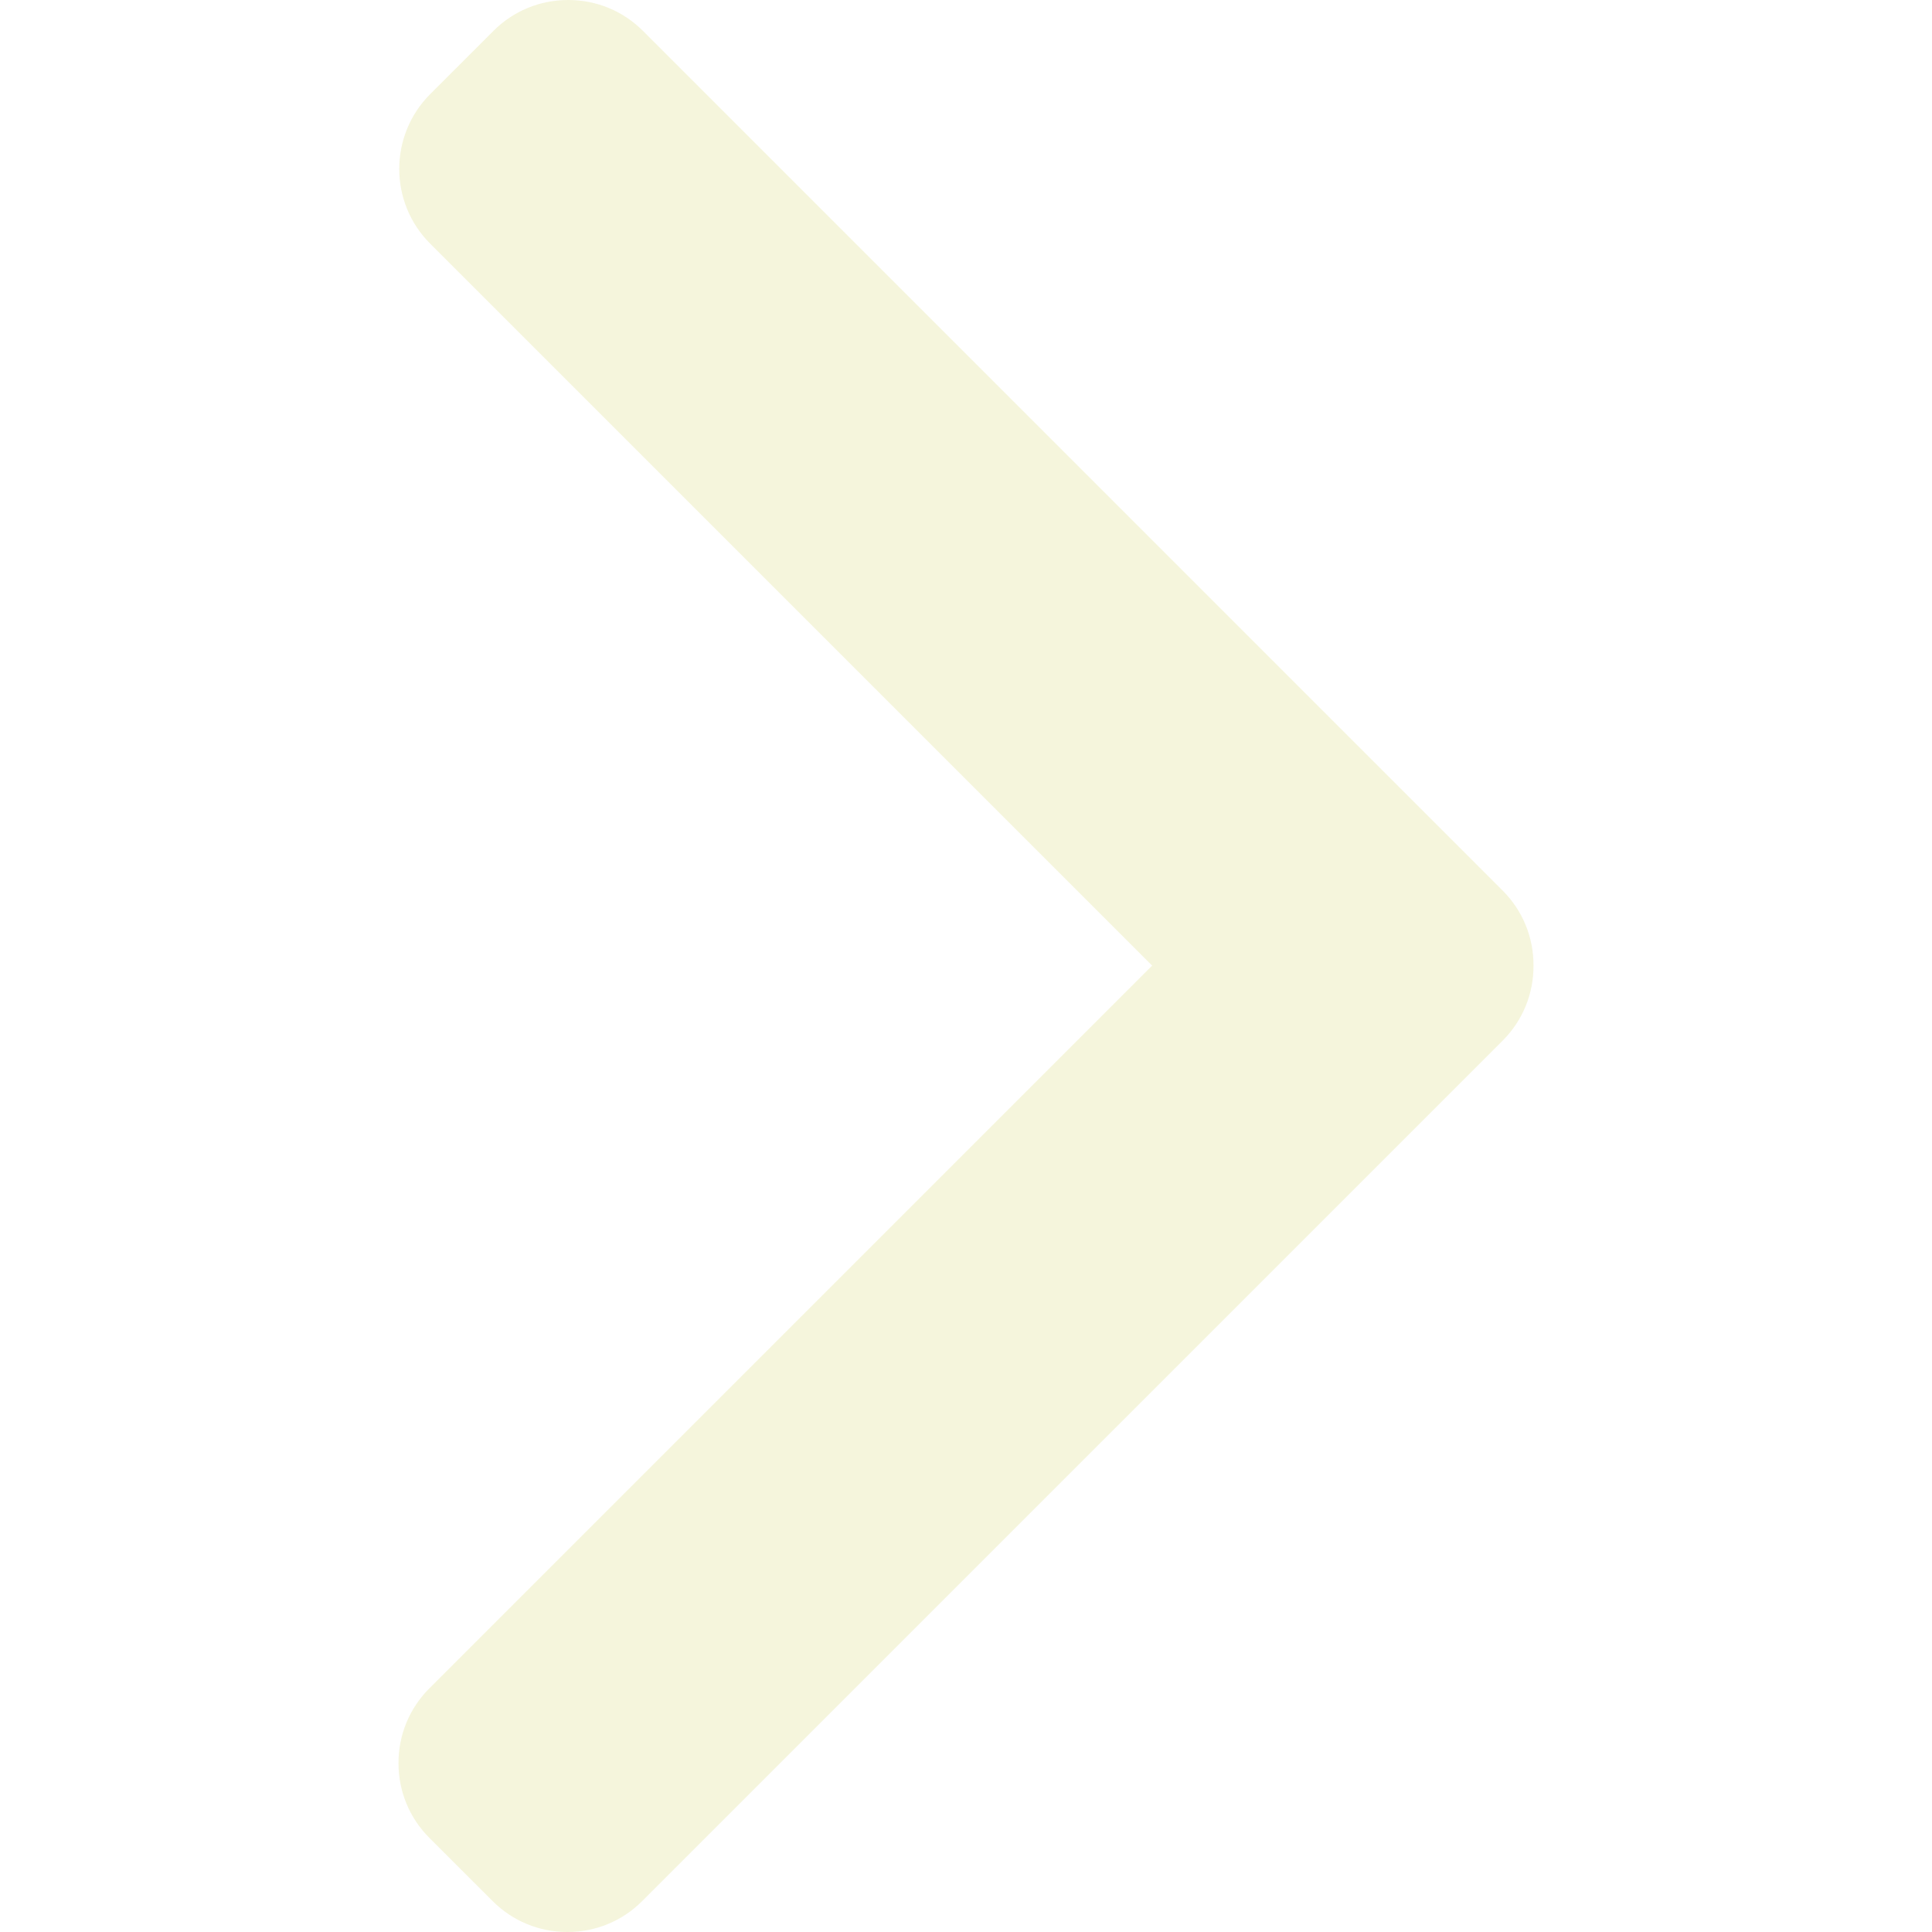
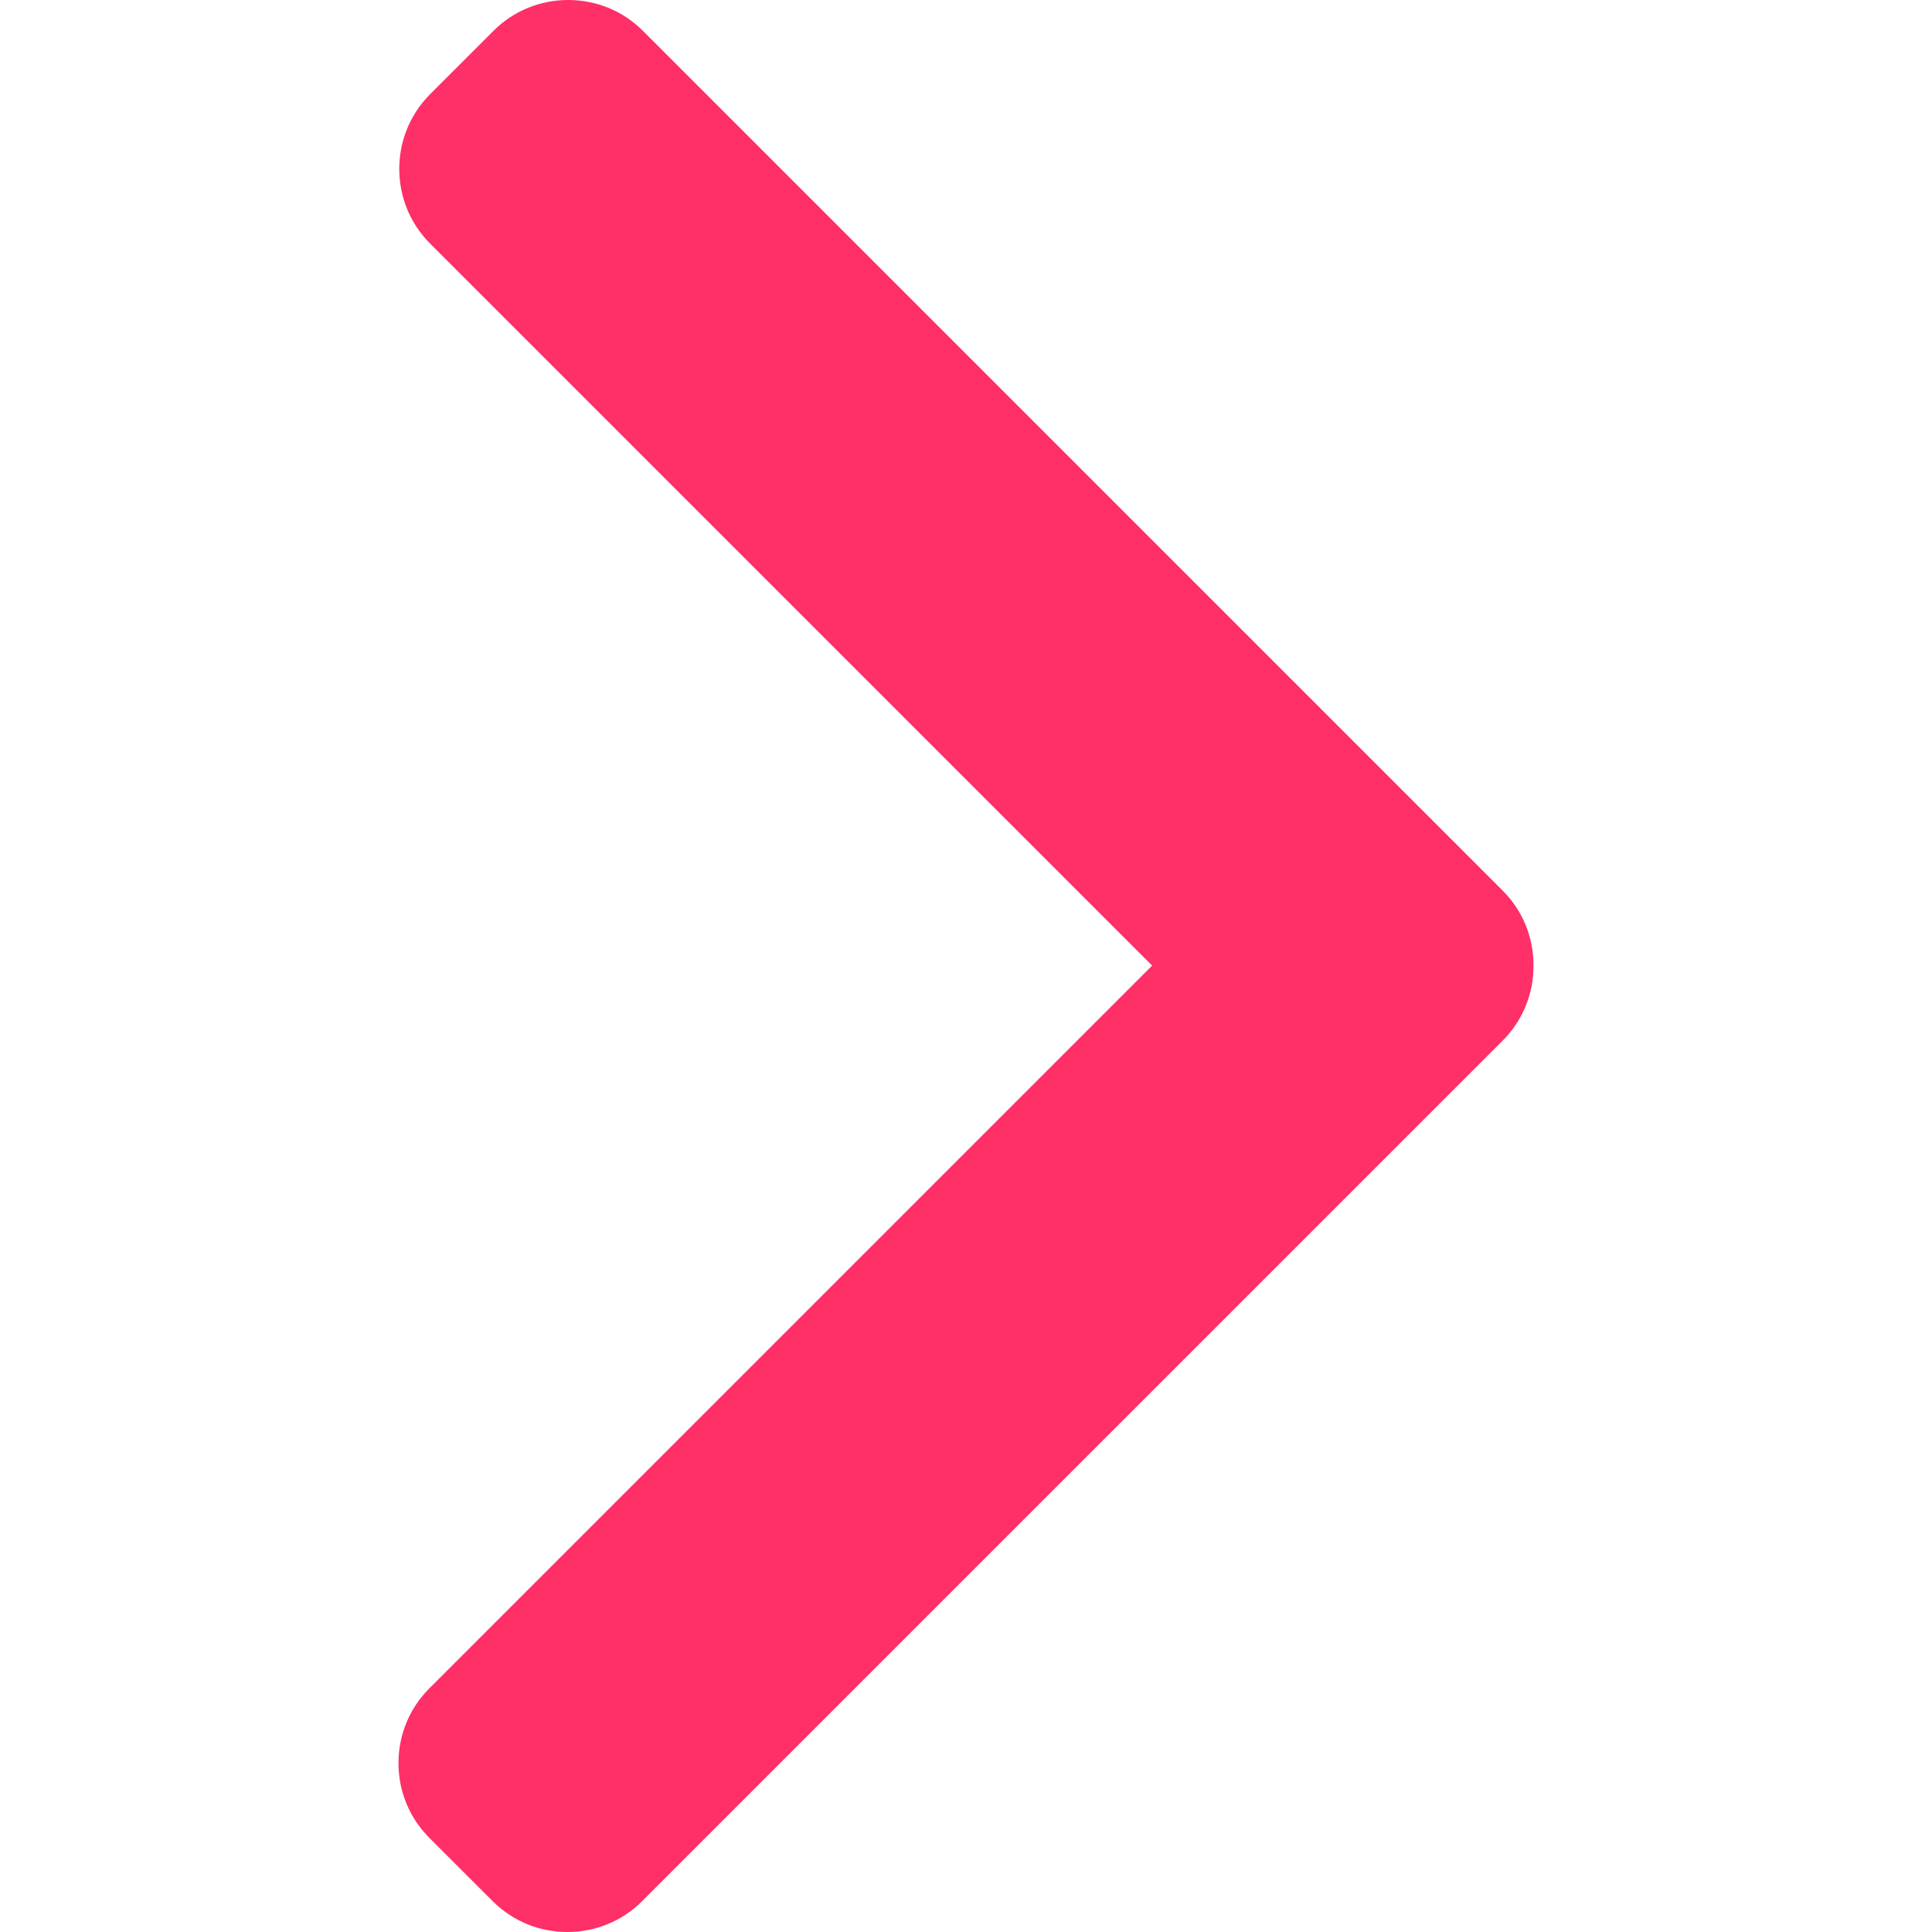
- <svg xmlns="http://www.w3.org/2000/svg" version="1.1" id="Layer_1" x="0px" y="0px" viewBox="0 0 492.004 492.004" style="enable-background:new 0 0 492.004 492.004;" xml:space="preserve" fill="#F5F5DC">
+ <svg xmlns="http://www.w3.org/2000/svg" version="1.1" id="Layer_1" x="0px" y="0px" viewBox="0 0 492.004 492.004" style="enable-background:new 0 0 492.004 492.004;" xml:space="preserve" fill="#ff2f68">
  <g>
    <g>
      <path d="M382.678,226.804L163.73,7.86C158.666,2.792,151.906,0,144.698,0s-13.968,2.792-19.032,7.86l-16.124,16.12    c-10.492,10.504-10.492,27.576,0,38.064L293.398,245.9l-184.06,184.06c-5.064,5.068-7.86,11.824-7.86,19.028    c0,7.212,2.796,13.968,7.86,19.04l16.124,16.116c5.068,5.068,11.824,7.86,19.032,7.86s13.968-2.792,19.032-7.86L382.678,265    c5.076-5.084,7.864-11.872,7.848-19.088C390.542,238.668,387.754,231.884,382.678,226.804z" />
    </g>
  </g>
  <g>
</g>
  <g>
</g>
  <g>
</g>
  <g>
</g>
  <g>
</g>
  <g>
</g>
  <g>
</g>
  <g>
</g>
  <g>
</g>
  <g>
</g>
  <g>
</g>
  <g>
</g>
  <g>
</g>
  <g>
</g>
  <g>
</g>
</svg>
